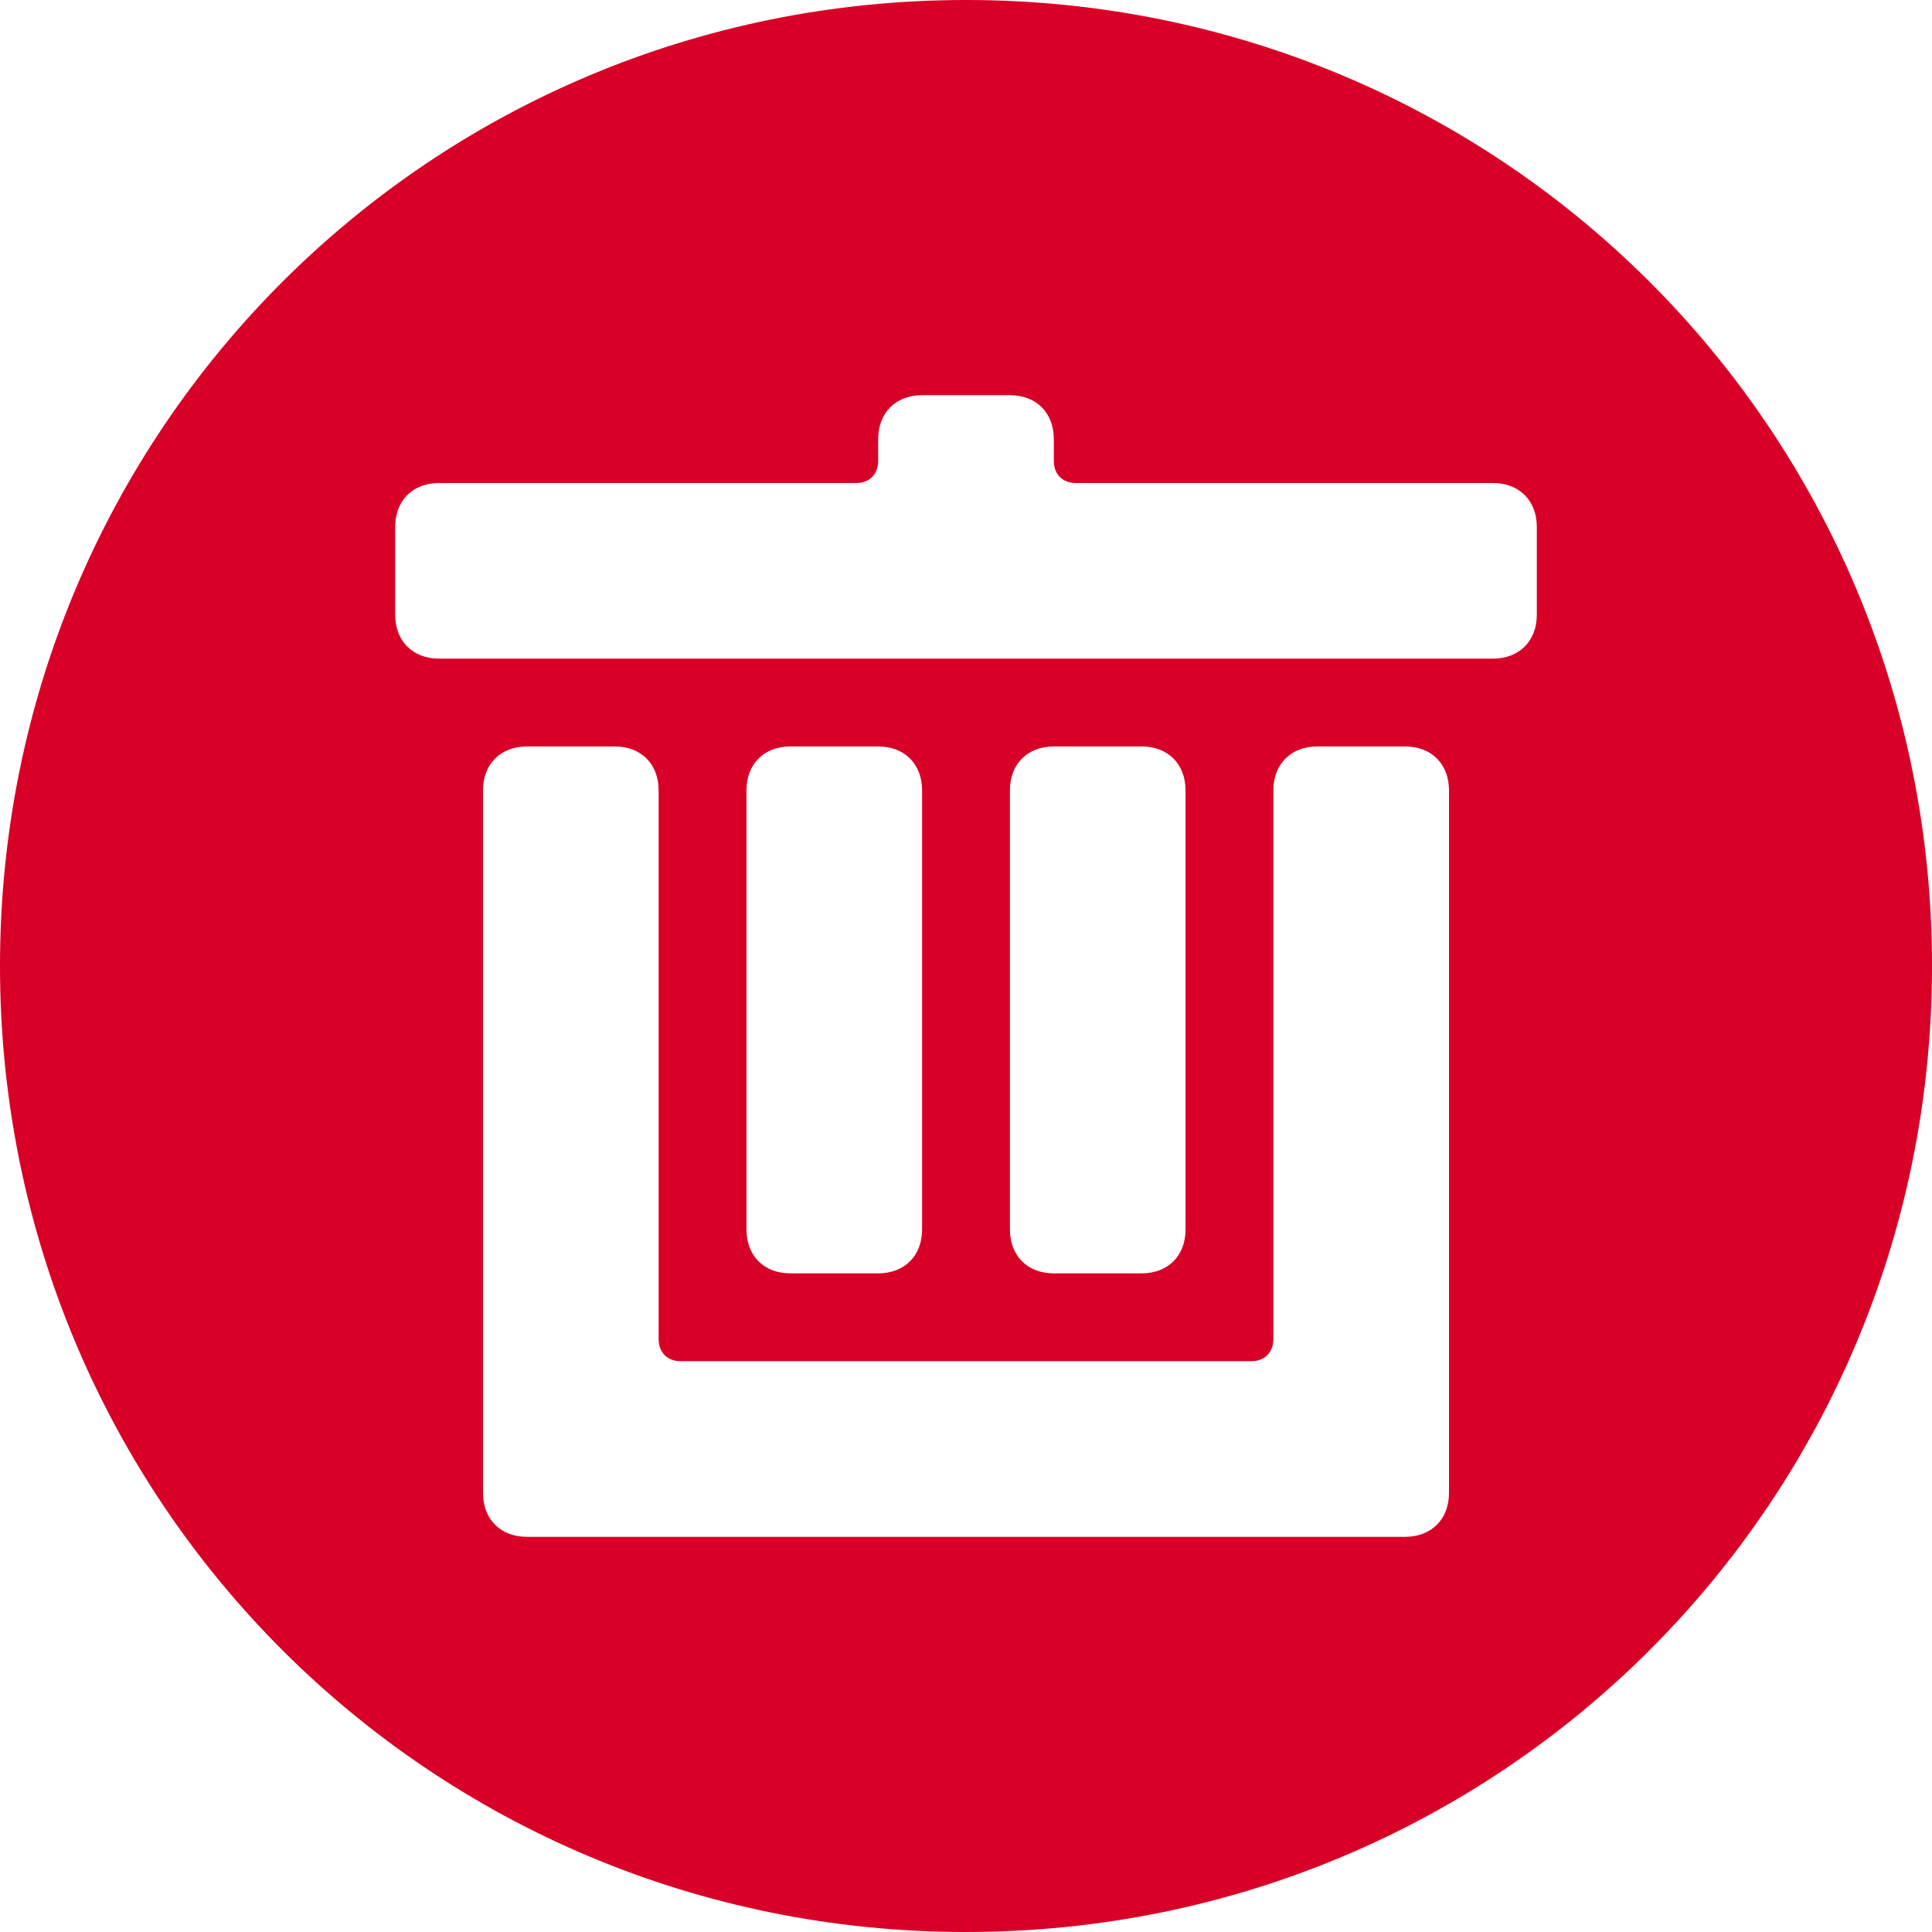
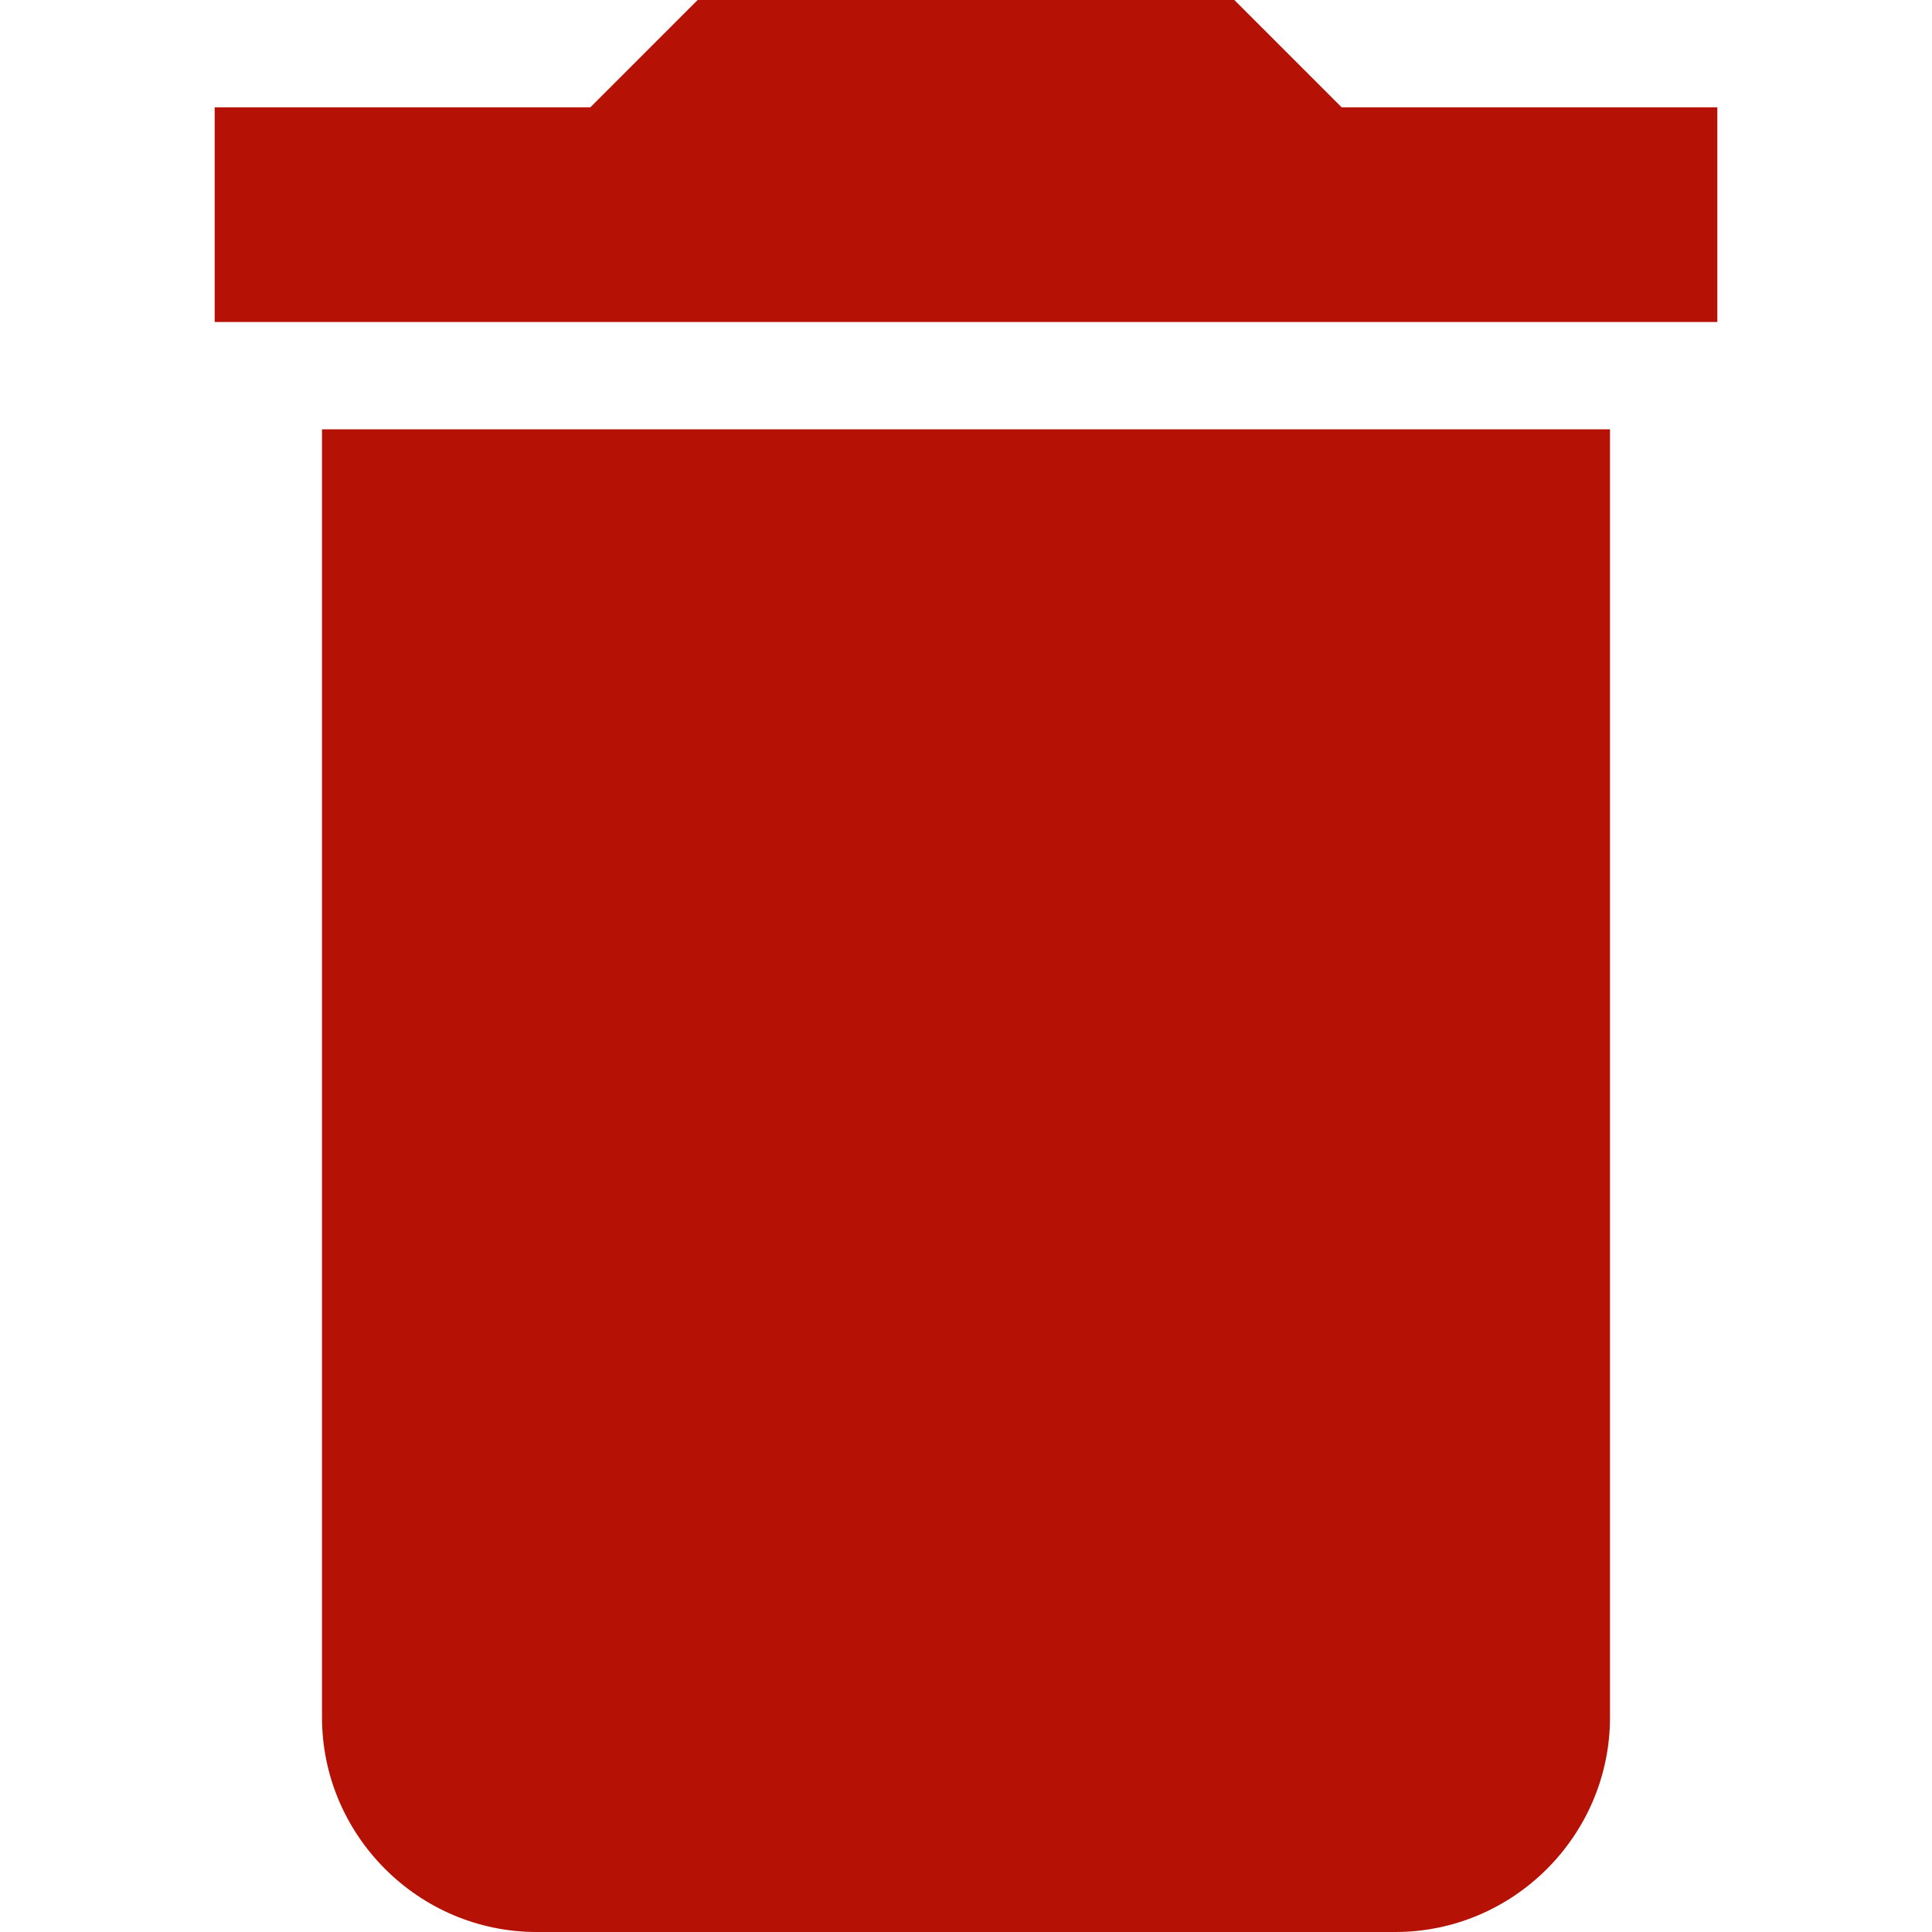
- <svg xmlns="http://www.w3.org/2000/svg" version="1.1" viewBox="0 0 44 44" enable-background="new 0 0 44 44" width="512px" height="512px">
-   <path d="m22,0c-12.2,0-22,9.8-22,22s9.8,22 22,22 22-9.8 22-22-9.8-22-22-22zm11,34c0,0.6-0.4,1-1,1h-20c-0.6,0-1-0.4-1-1v-16c0-0.6 0.4-1 1-1h2c0.6,0 1,0.4 1,1v12.5c0,0.3 0.2,0.5 0.5,0.5h13c0.3,0 0.5-0.2 0.5-0.5v-12.5c0-0.6 0.4-1 1-1h2c0.6,0 1,0.4 1,1v16zm-16-6v-10c0-0.6 0.4-1 1-1h2c0.6,0 1,0.4 1,1v10c0,0.6-0.4,1-1,1h-2c-0.6,0-1-0.4-1-1zm6,0v-10c0-0.6 0.4-1 1-1h2c0.6,0 1,0.4 1,1v10c0,0.6-0.4,1-1,1h-2c-0.6,0-1-0.4-1-1zm12-14c0,0.6-0.4,1-1,1h-24c-0.6,0-1-0.4-1-1v-2c0-0.6 0.4-1 1-1h9.5c0.3,0 0.5-0.2 0.5-0.5v-0.5c0-0.6 0.4-1 1-1h2c0.6,0 1,0.4 1,1v0.5c0,0.3 0.2,0.5 0.5,0.5h9.5c0.6,0 1,0.4 1,1v2z" fill="#D80027" />
+ <svg xmlns="http://www.w3.org/2000/svg" fill="#b51105" version="1.1" id="Capa_1" x="0px" y="0px" width="459px" height="459px" viewBox="0 0 459 459" style="enable-background:new 0 0 459 459;" xml:space="preserve">
+   <g>
+     <g id="delete">
+       <path d="M76.5,408c0,28.05,22.95,51,51,51h204c28.05,0,51-22.95,51-51V102h-306V408z M408,25.5h-89.25L293.25,0h-127.5l-25.5,25.5    H51v51h357V25.5z" />
+     </g>
+   </g>
+   <g>
+ </g>
+   <g>
+ </g>
+   <g>
+ </g>
+   <g>
+ </g>
+   <g>
+ </g>
+   <g>
+ </g>
+   <g>
+ </g>
+   <g>
+ </g>
+   <g>
+ </g>
+   <g>
+ </g>
+   <g>
+ </g>
+   <g>
+ </g>
+   <g>
+ </g>
+   <g>
+ </g>
+   <g>
+ </g>
</svg>
